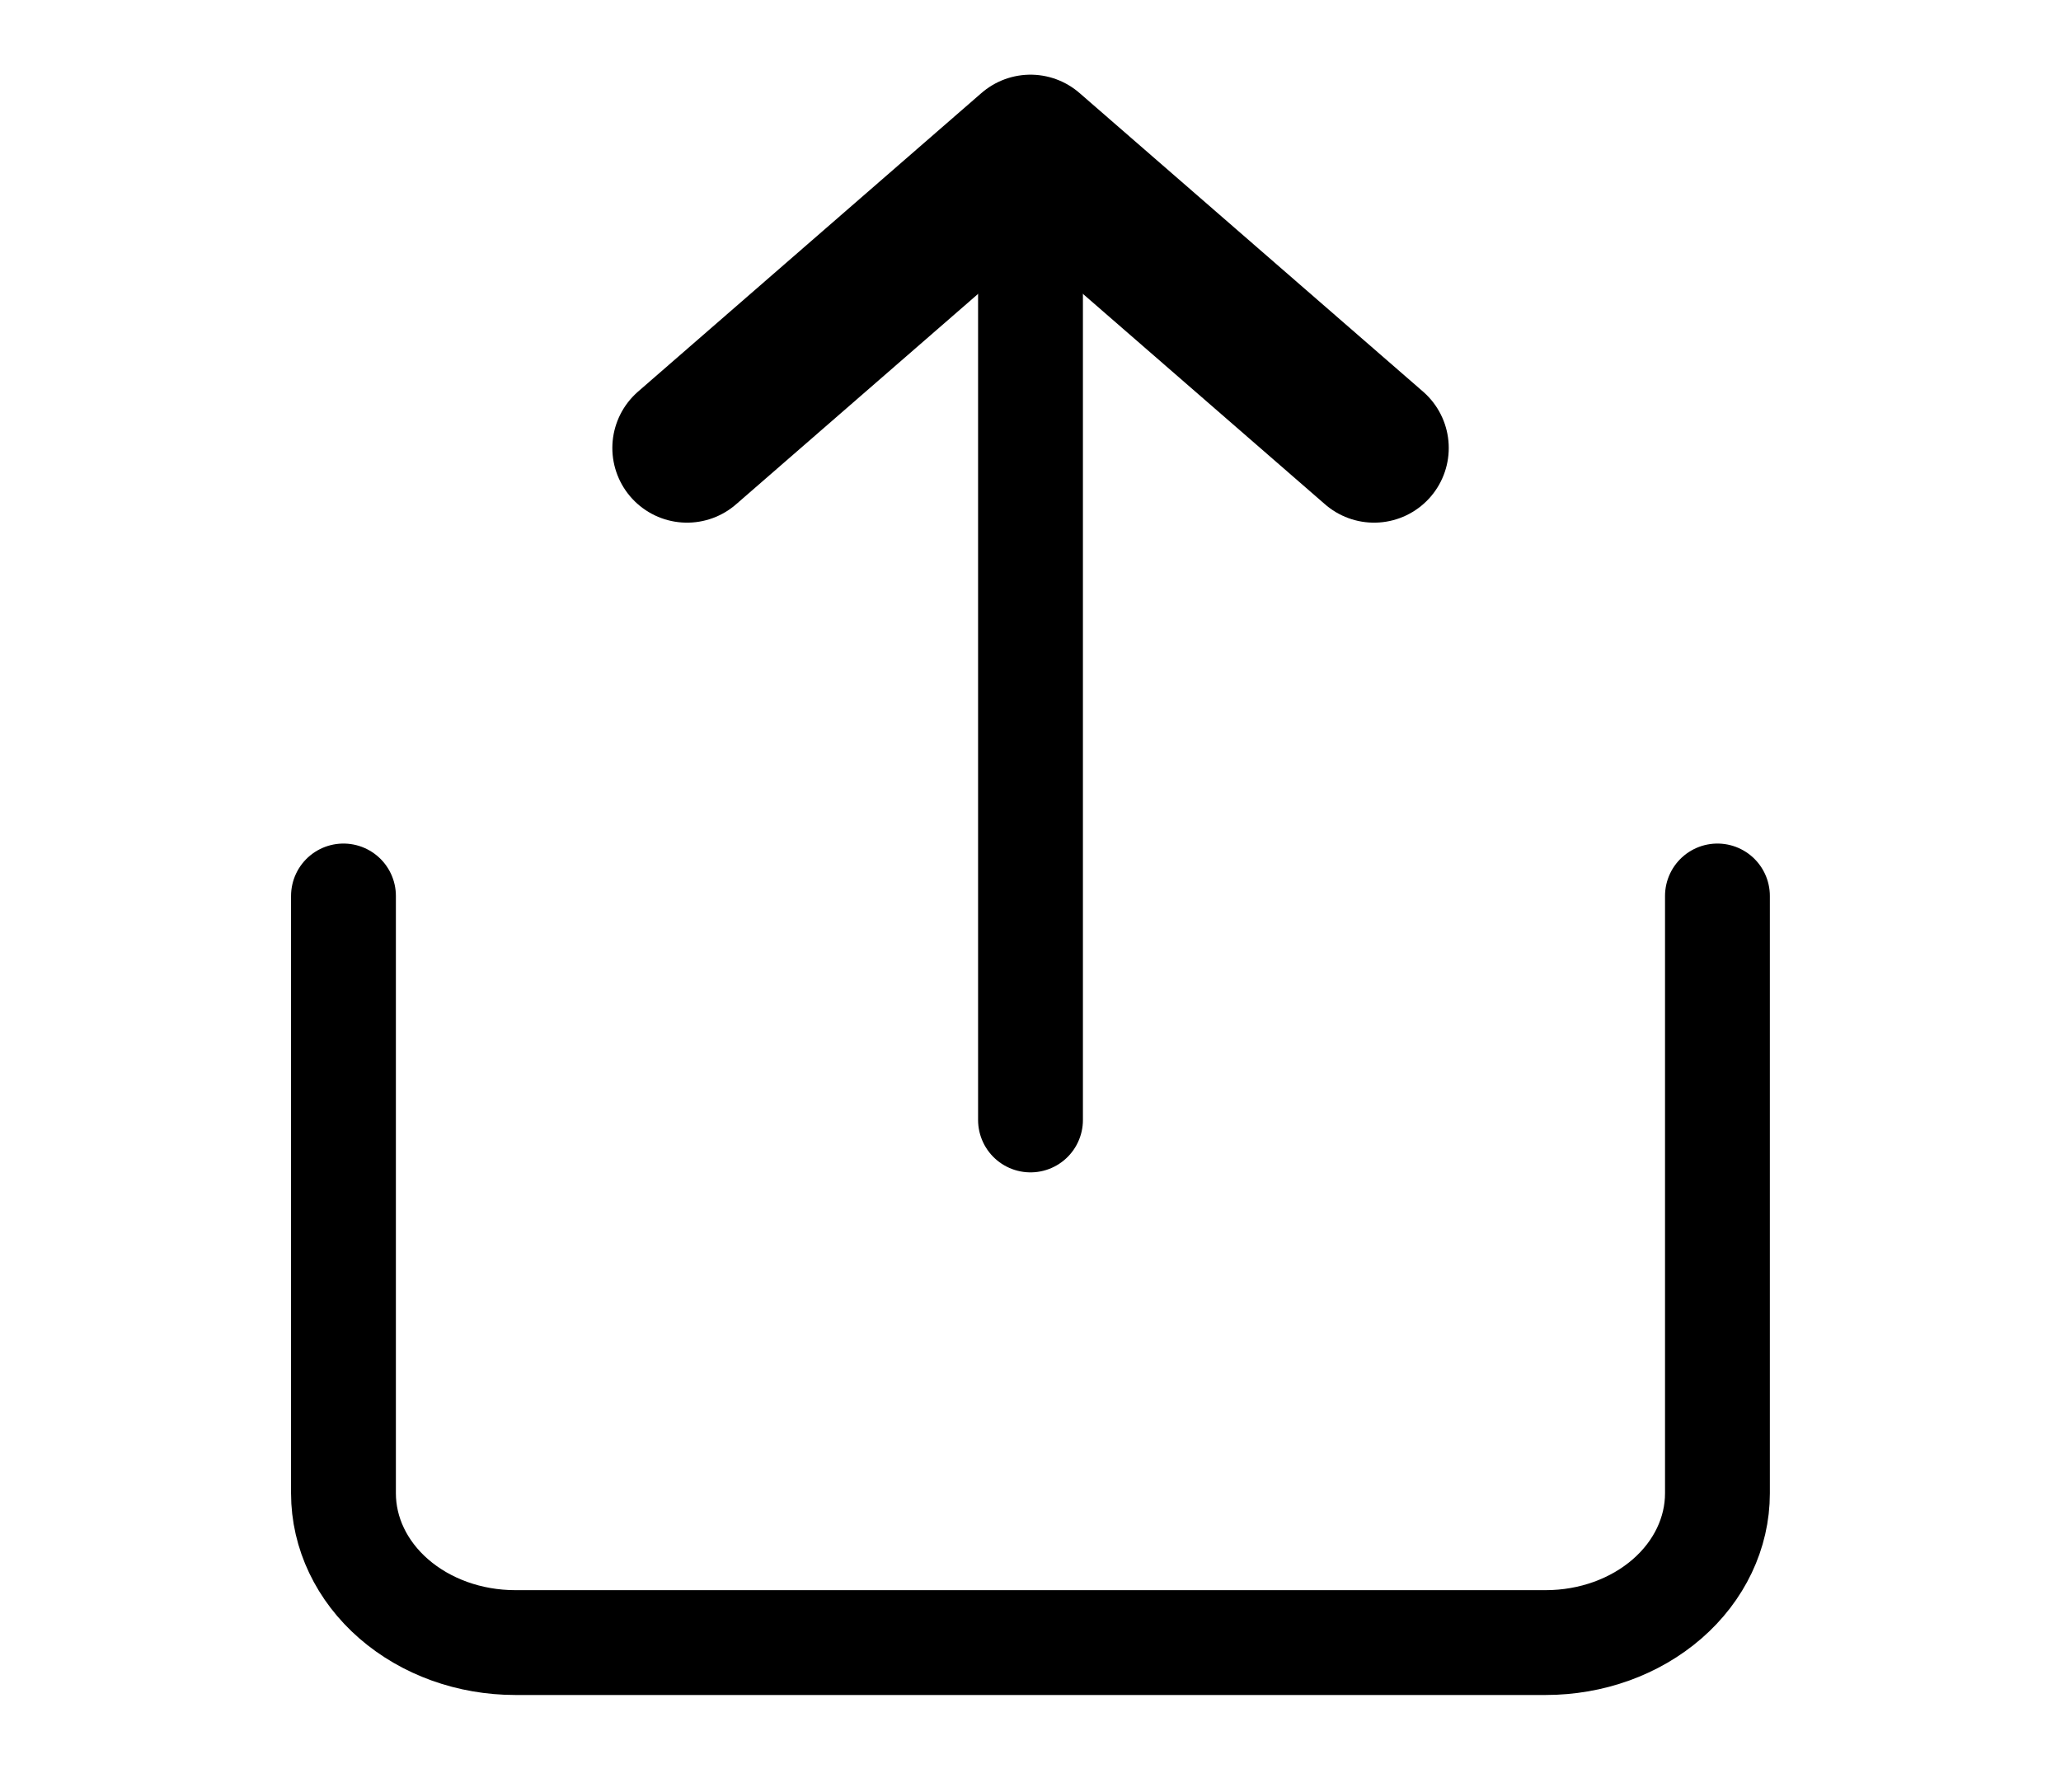
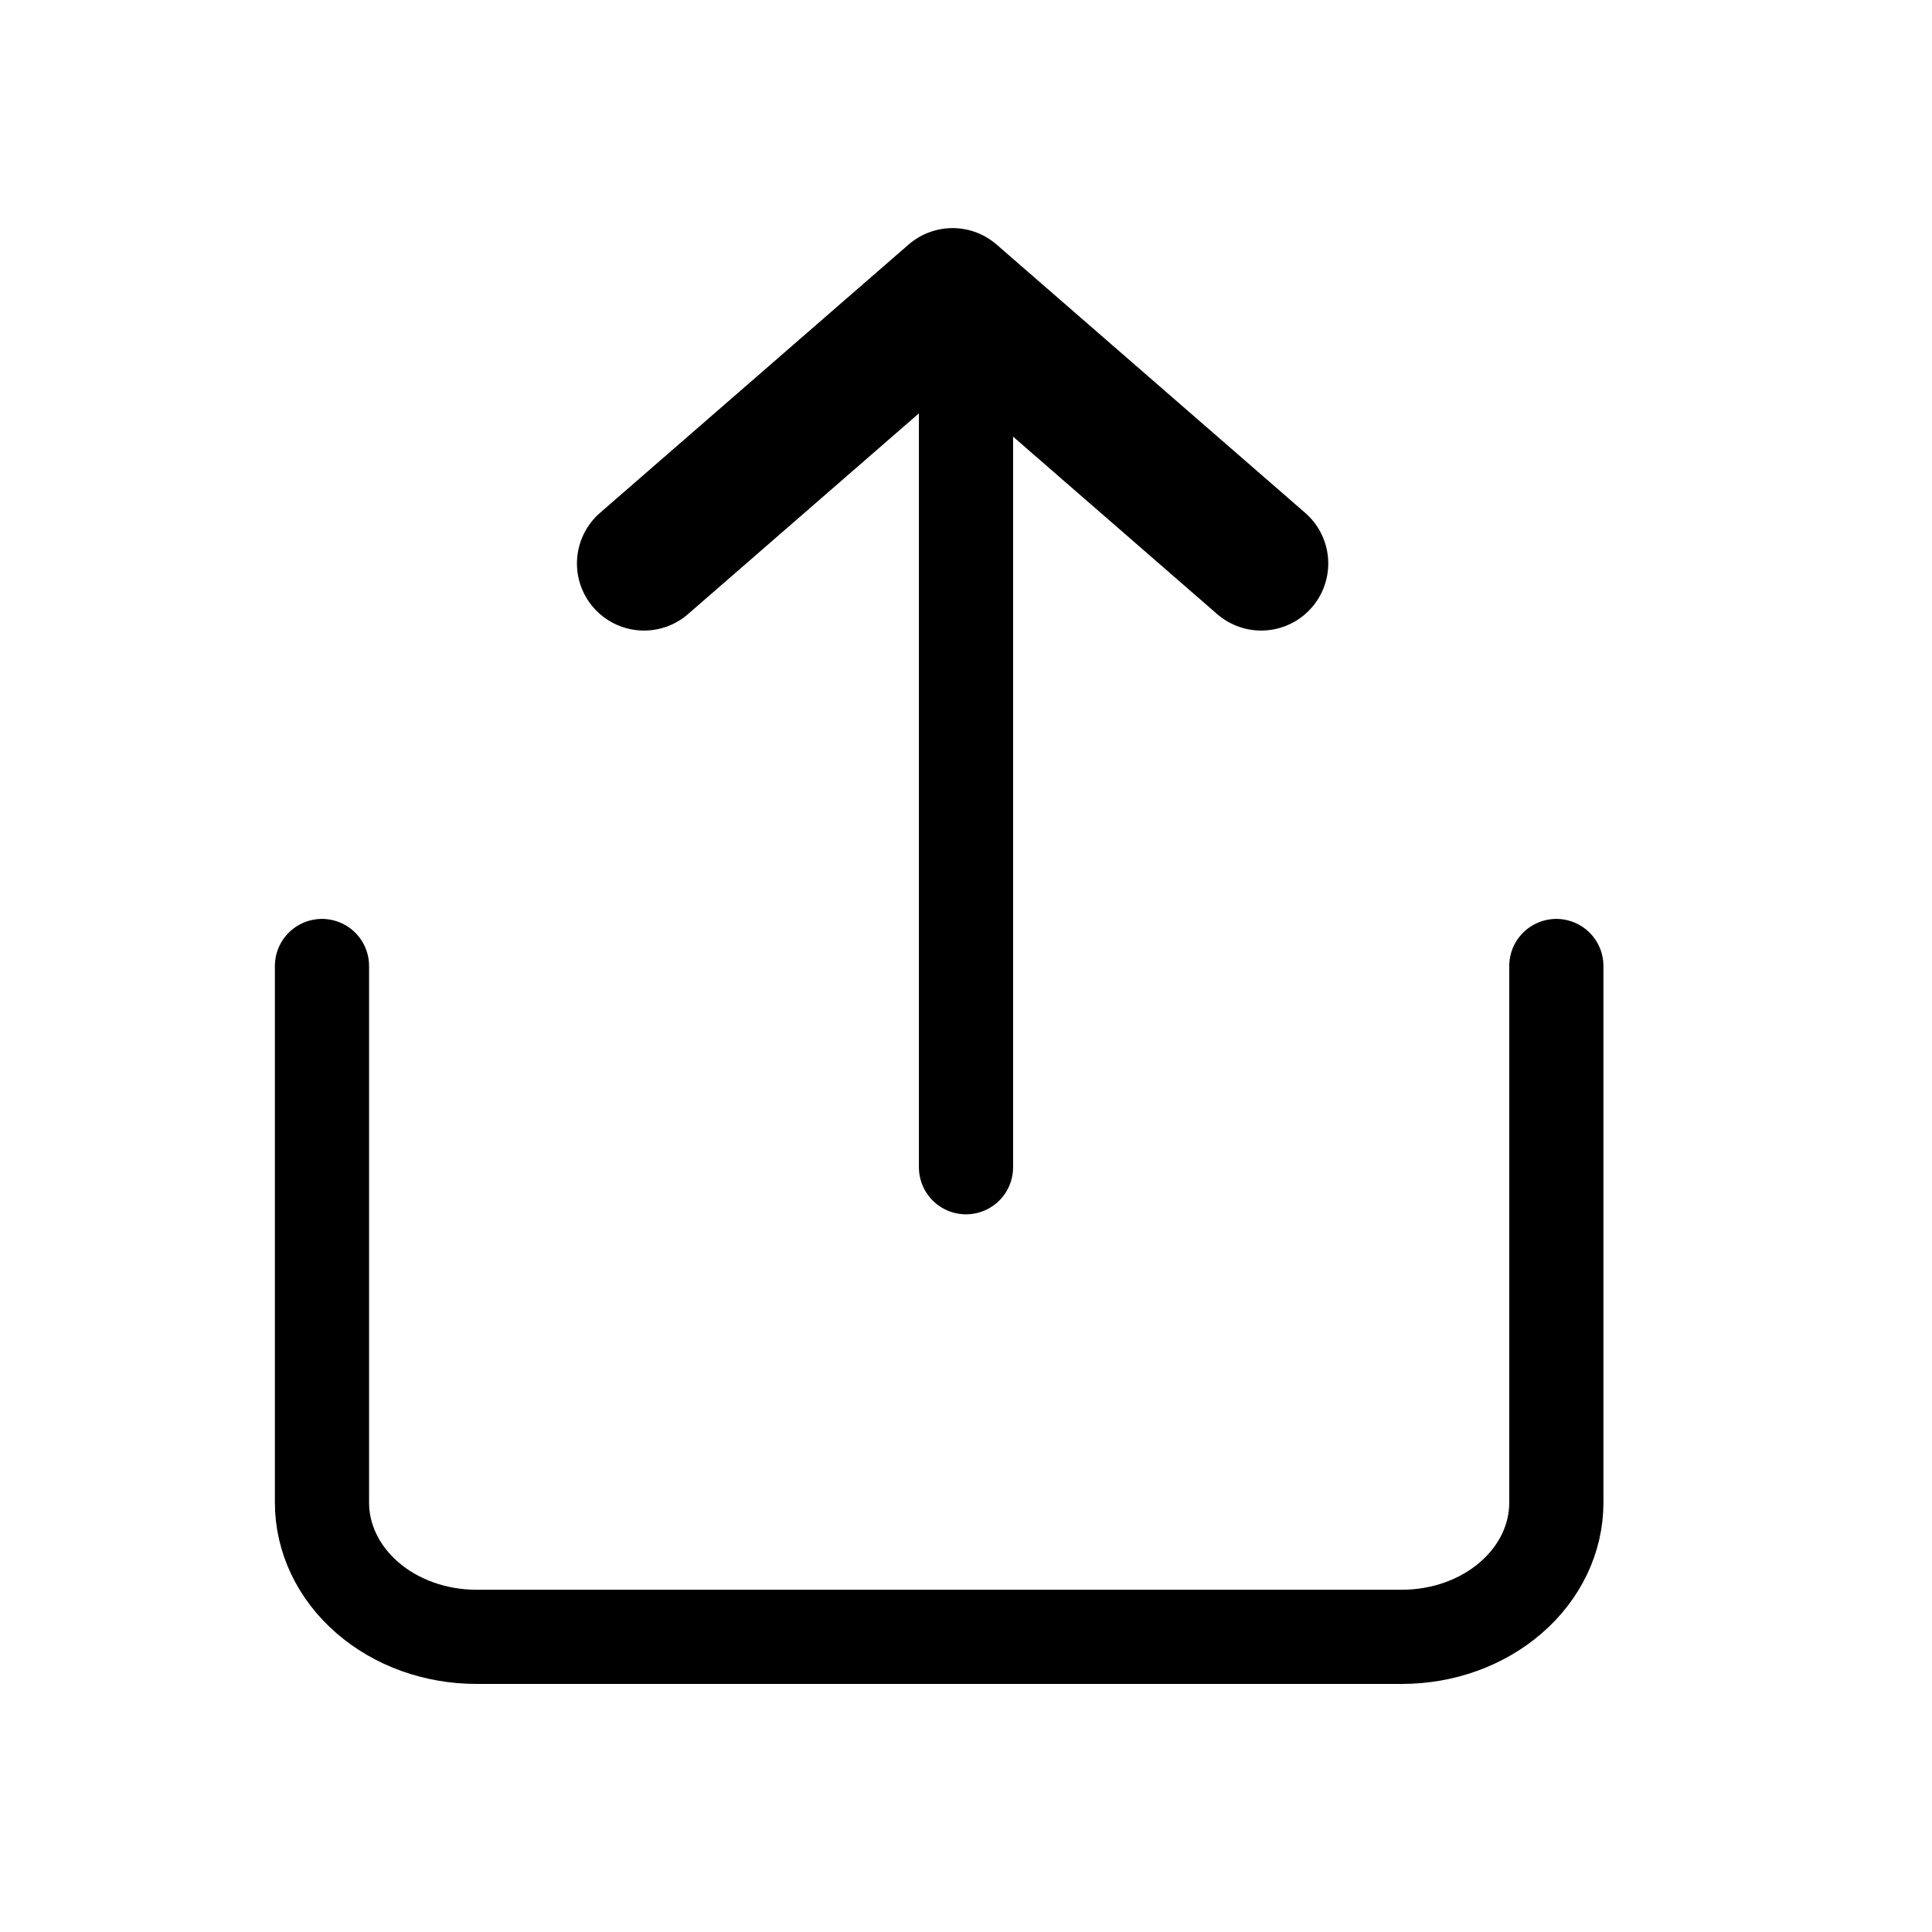
- <svg xmlns="http://www.w3.org/2000/svg" preserveAspectRatio="none" overflow="visible" style="display: block;" width="23" height="20" viewBox="0 0 23 20" fill="none">
+ <svg xmlns="http://www.w3.org/2000/svg" preserveAspectRatio="none" overflow="visible" style="display: block;" width="32" height="32" viewBox="0 0 32 32" fill="none">
  <g id="Frame">
-     <path id="Vector" d="M11.5 1.667V12.5" stroke="black" stroke-width="1.17" stroke-linecap="round" stroke-linejoin="round" />
-     <path id="Vector_2" d="M15.334 5L11.5 1.667L7.667 5" stroke="black" stroke-width="1.667" stroke-linecap="round" stroke-linejoin="round" />
-     <path id="Vector_3" d="M3.833 10V16.667C3.833 17.109 4.035 17.533 4.394 17.845C4.754 18.158 5.241 18.333 5.75 18.333H17.25C17.758 18.333 18.245 18.158 18.605 17.845C18.964 17.533 19.166 17.109 19.166 16.667V10" stroke="black" stroke-width="1.17" stroke-linecap="round" stroke-linejoin="round" />
+     <path id="Vector" d="M16 4.889V19.333" stroke="black" stroke-width="1.56" stroke-linecap="round" stroke-linejoin="round" />
+     <path id="Vector_2" d="M20.889 9.333L15.778 4.889L10.667 9.333" stroke="black" stroke-width="2.222" stroke-linecap="round" stroke-linejoin="round" />
+     <path id="Vector_3" d="M5.333 16V24.889C5.333 25.478 5.603 26.044 6.082 26.46C6.561 26.877 7.211 27.111 7.889 27.111H23.222C23.9 27.111 24.55 26.877 25.029 26.46C25.509 26.044 25.778 25.478 25.778 24.889V16" stroke="black" stroke-width="1.56" stroke-linecap="round" stroke-linejoin="round" />
  </g>
</svg>
